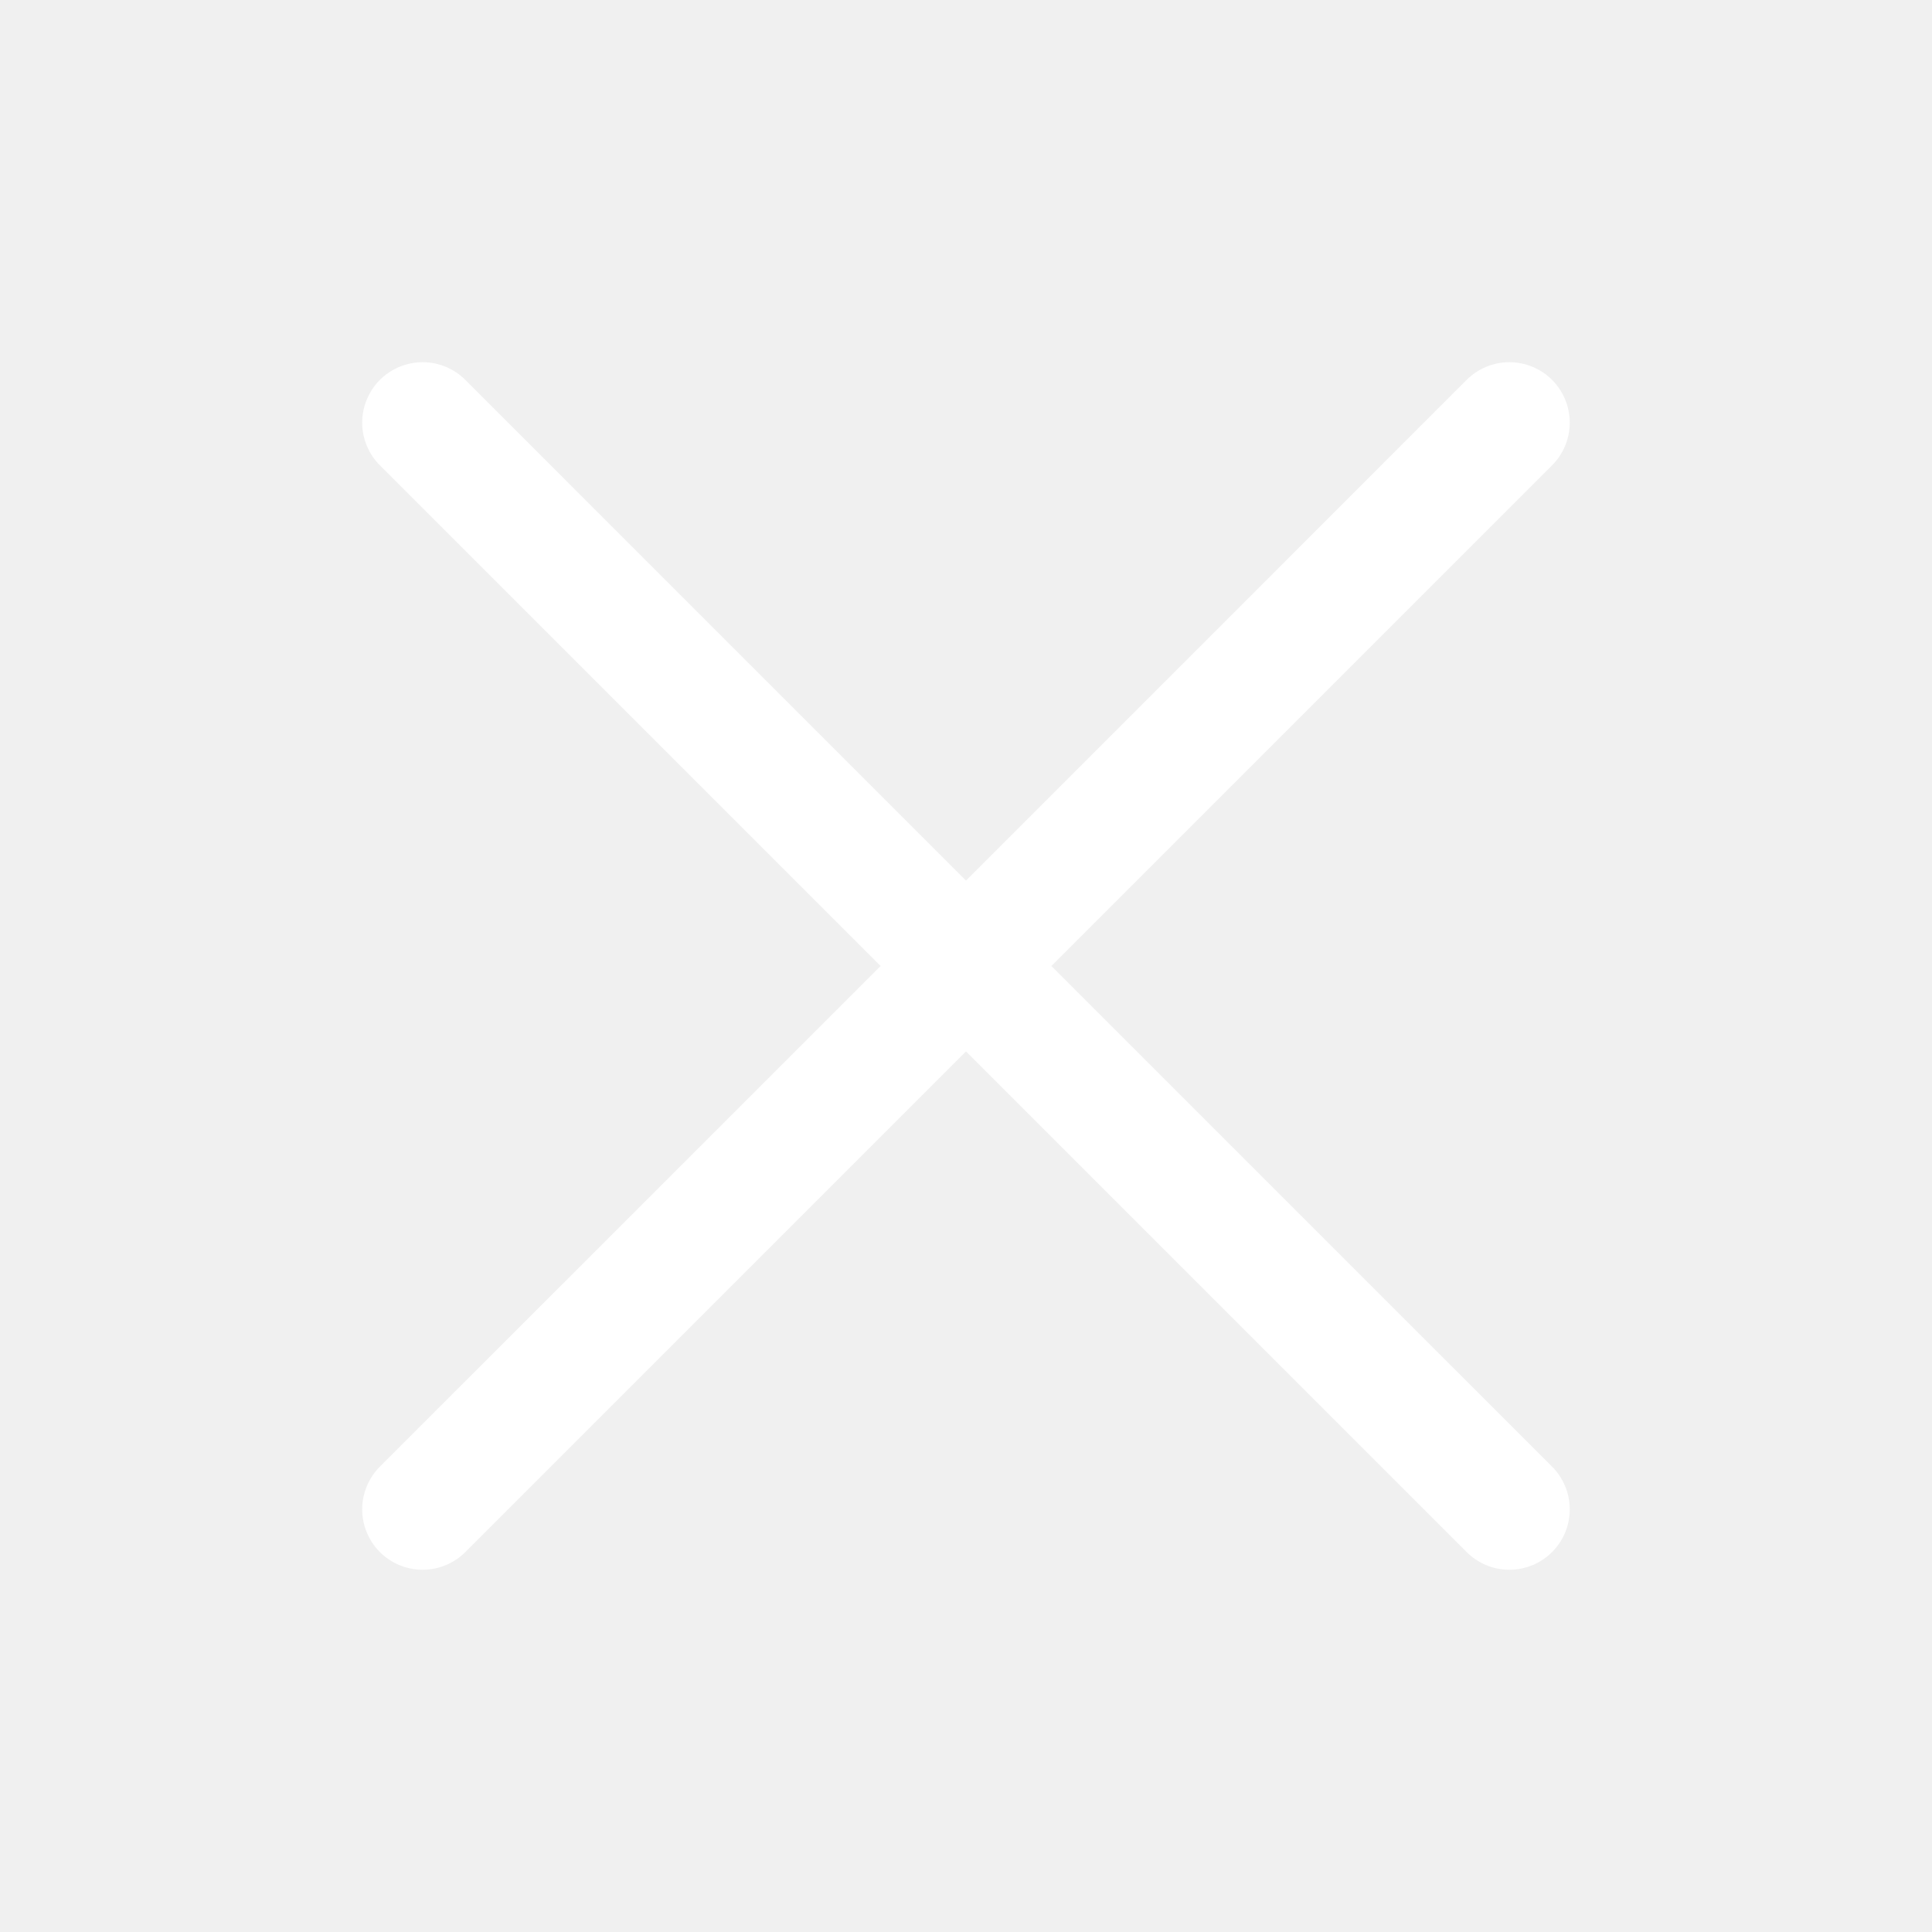
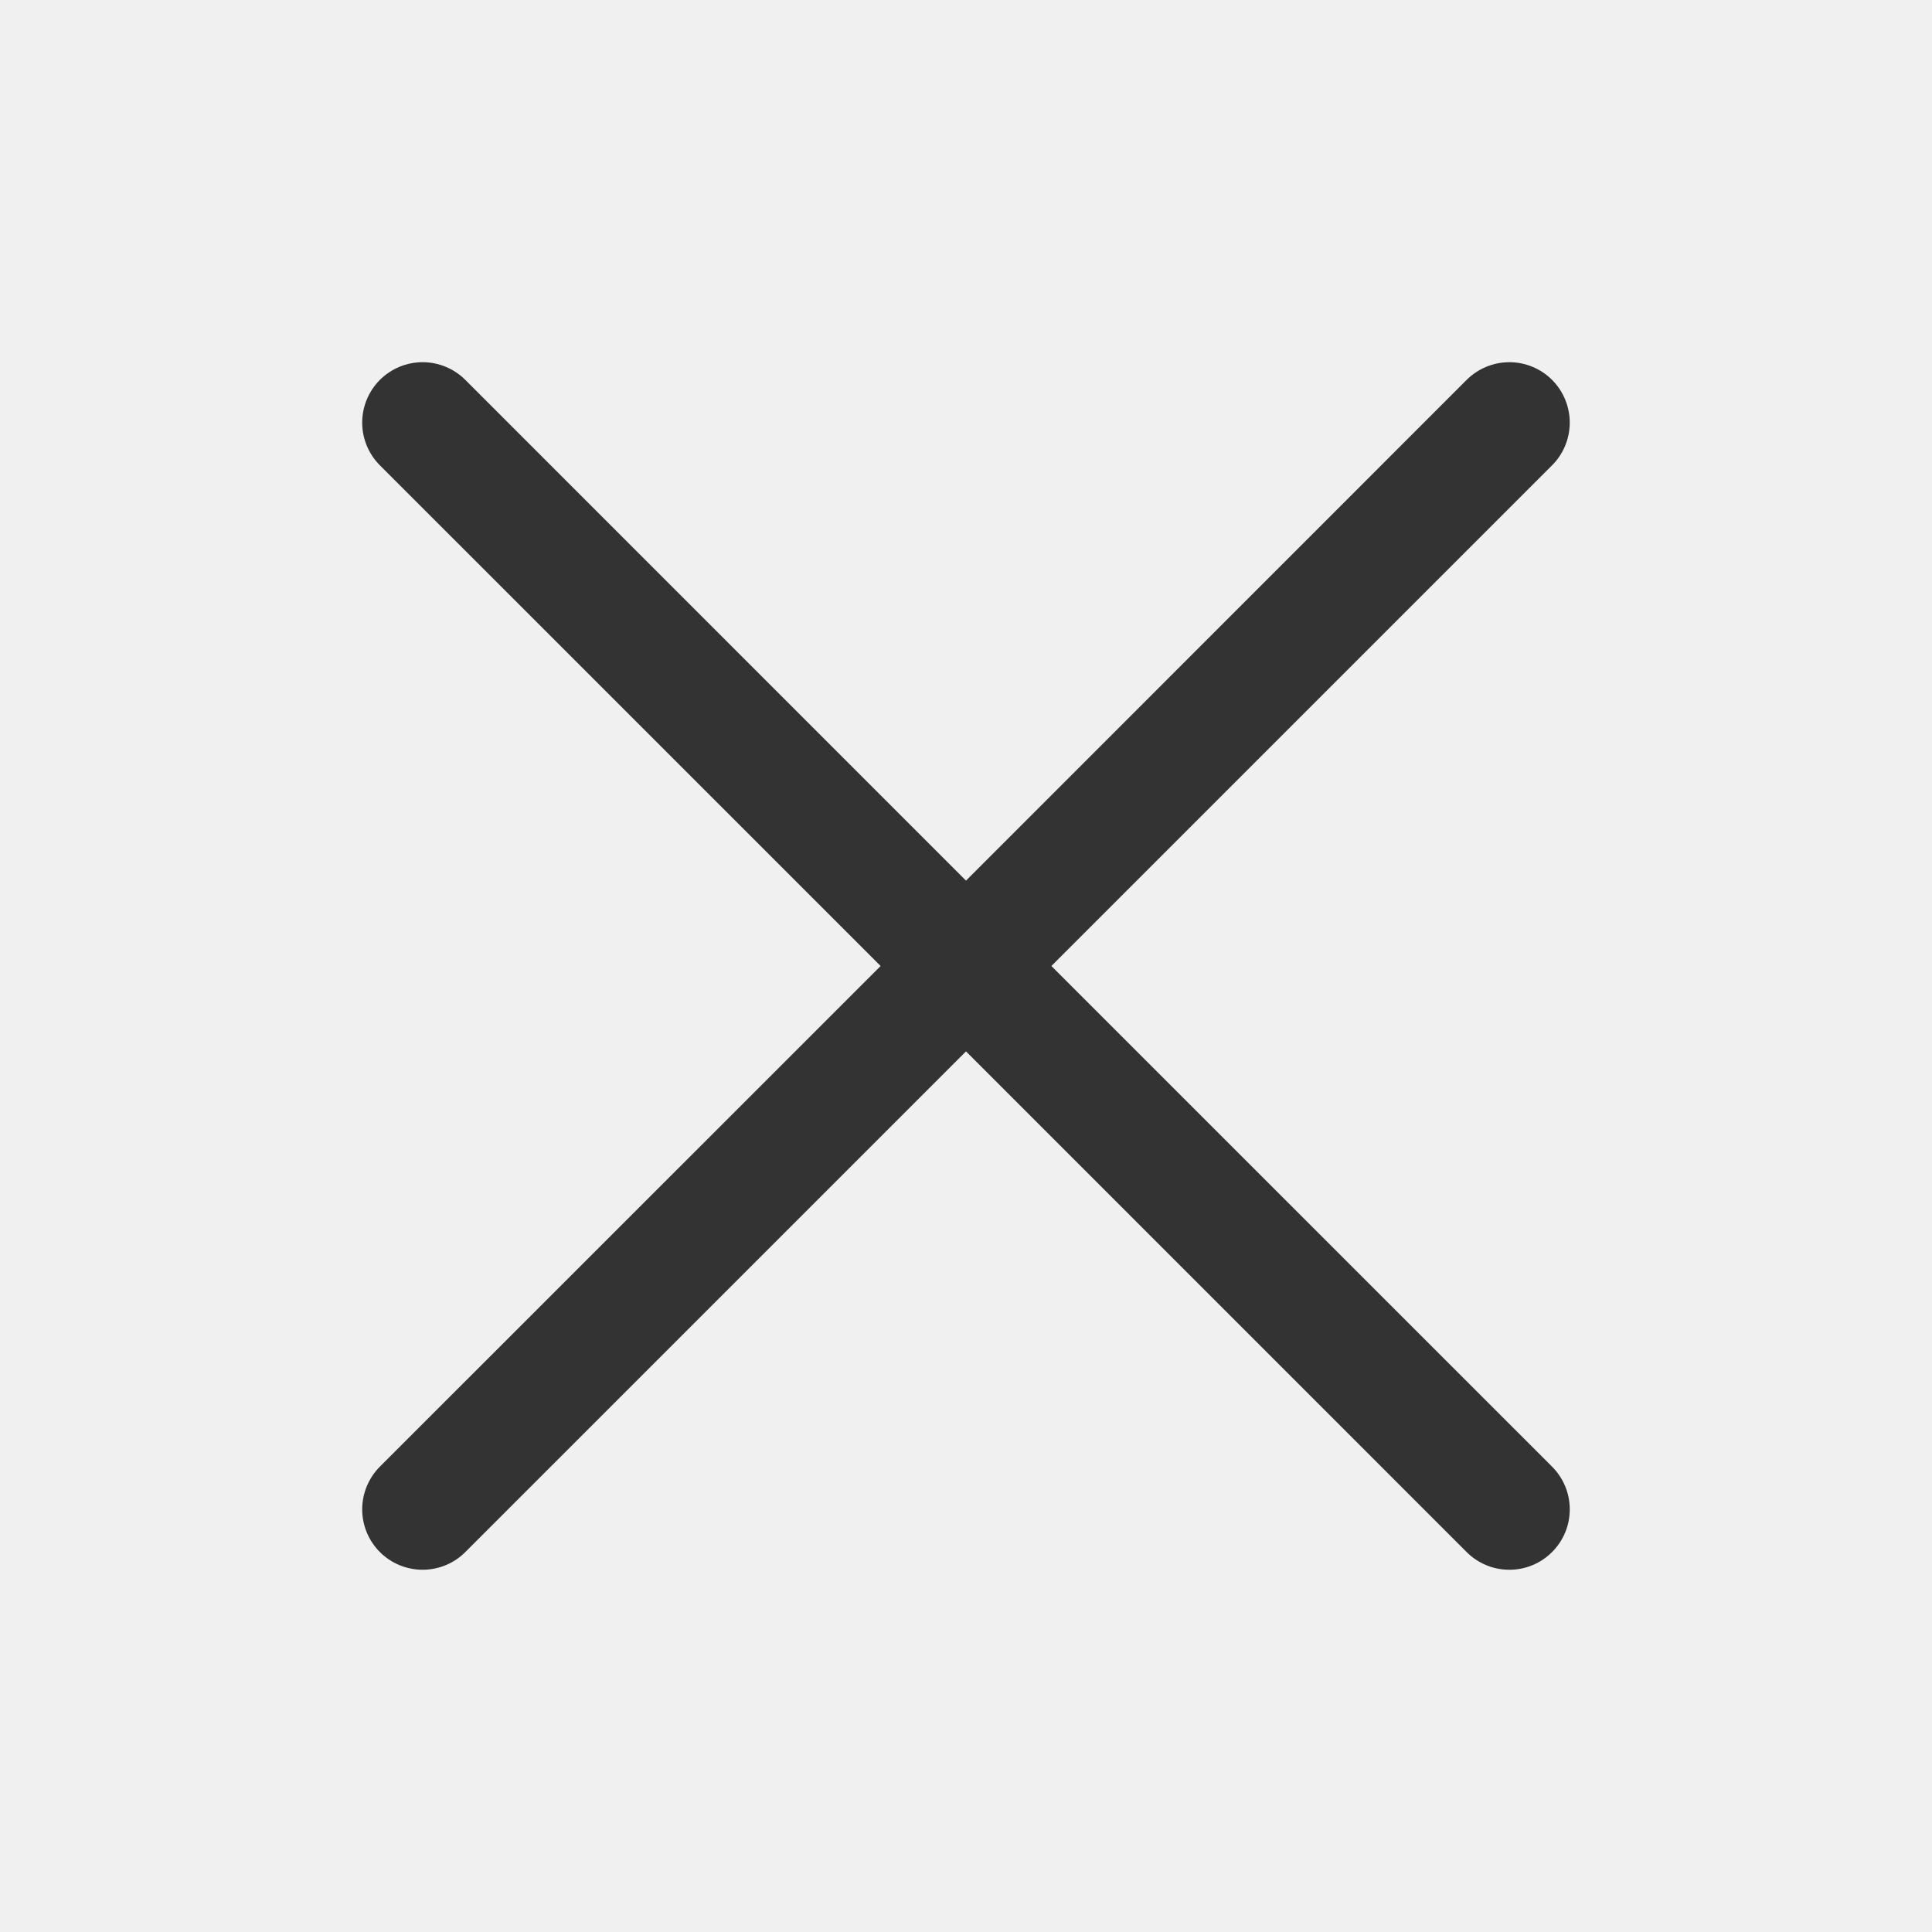
- <svg xmlns="http://www.w3.org/2000/svg" width="32" height="32" viewBox="0 0 32 32" fill="#fff">
+ <svg xmlns="http://www.w3.org/2000/svg" width="32" height="32" viewBox="0 0 32 32" fill="#333333">
  <path d="M25.707 24.292C25.8 24.385 25.874 24.496 25.924 24.617C25.975 24.738 26 24.869 26 25C26 25.131 25.975 25.261 25.924 25.383C25.874 25.504 25.8 25.614 25.707 25.707C25.614 25.8 25.504 25.874 25.383 25.924C25.261 25.975 25.131 26 25 26C24.869 26 24.738 25.975 24.617 25.924C24.496 25.874 24.385 25.8 24.292 25.707L16 17.414L7.707 25.707C7.52 25.895 7.265 26 7 26C6.735 26 6.48 25.895 6.292 25.707C6.105 25.52 5.999 25.265 5.999 25C5.999 24.735 6.105 24.48 6.292 24.292L14.586 16L6.292 7.707C6.105 7.52 5.999 7.265 5.999 7C5.999 6.735 6.105 6.48 6.292 6.292C6.48 6.105 6.735 5.999 7 5.999C7.265 5.999 7.52 6.105 7.707 6.292L16 14.586L24.292 6.292C24.48 6.105 24.735 5.999 25 5.999C25.265 5.999 25.52 6.105 25.707 6.292C25.895 6.48 26 6.735 26 7C26 7.265 25.895 7.52 25.707 7.707L17.414 16L25.707 24.292Z" />
</svg>
